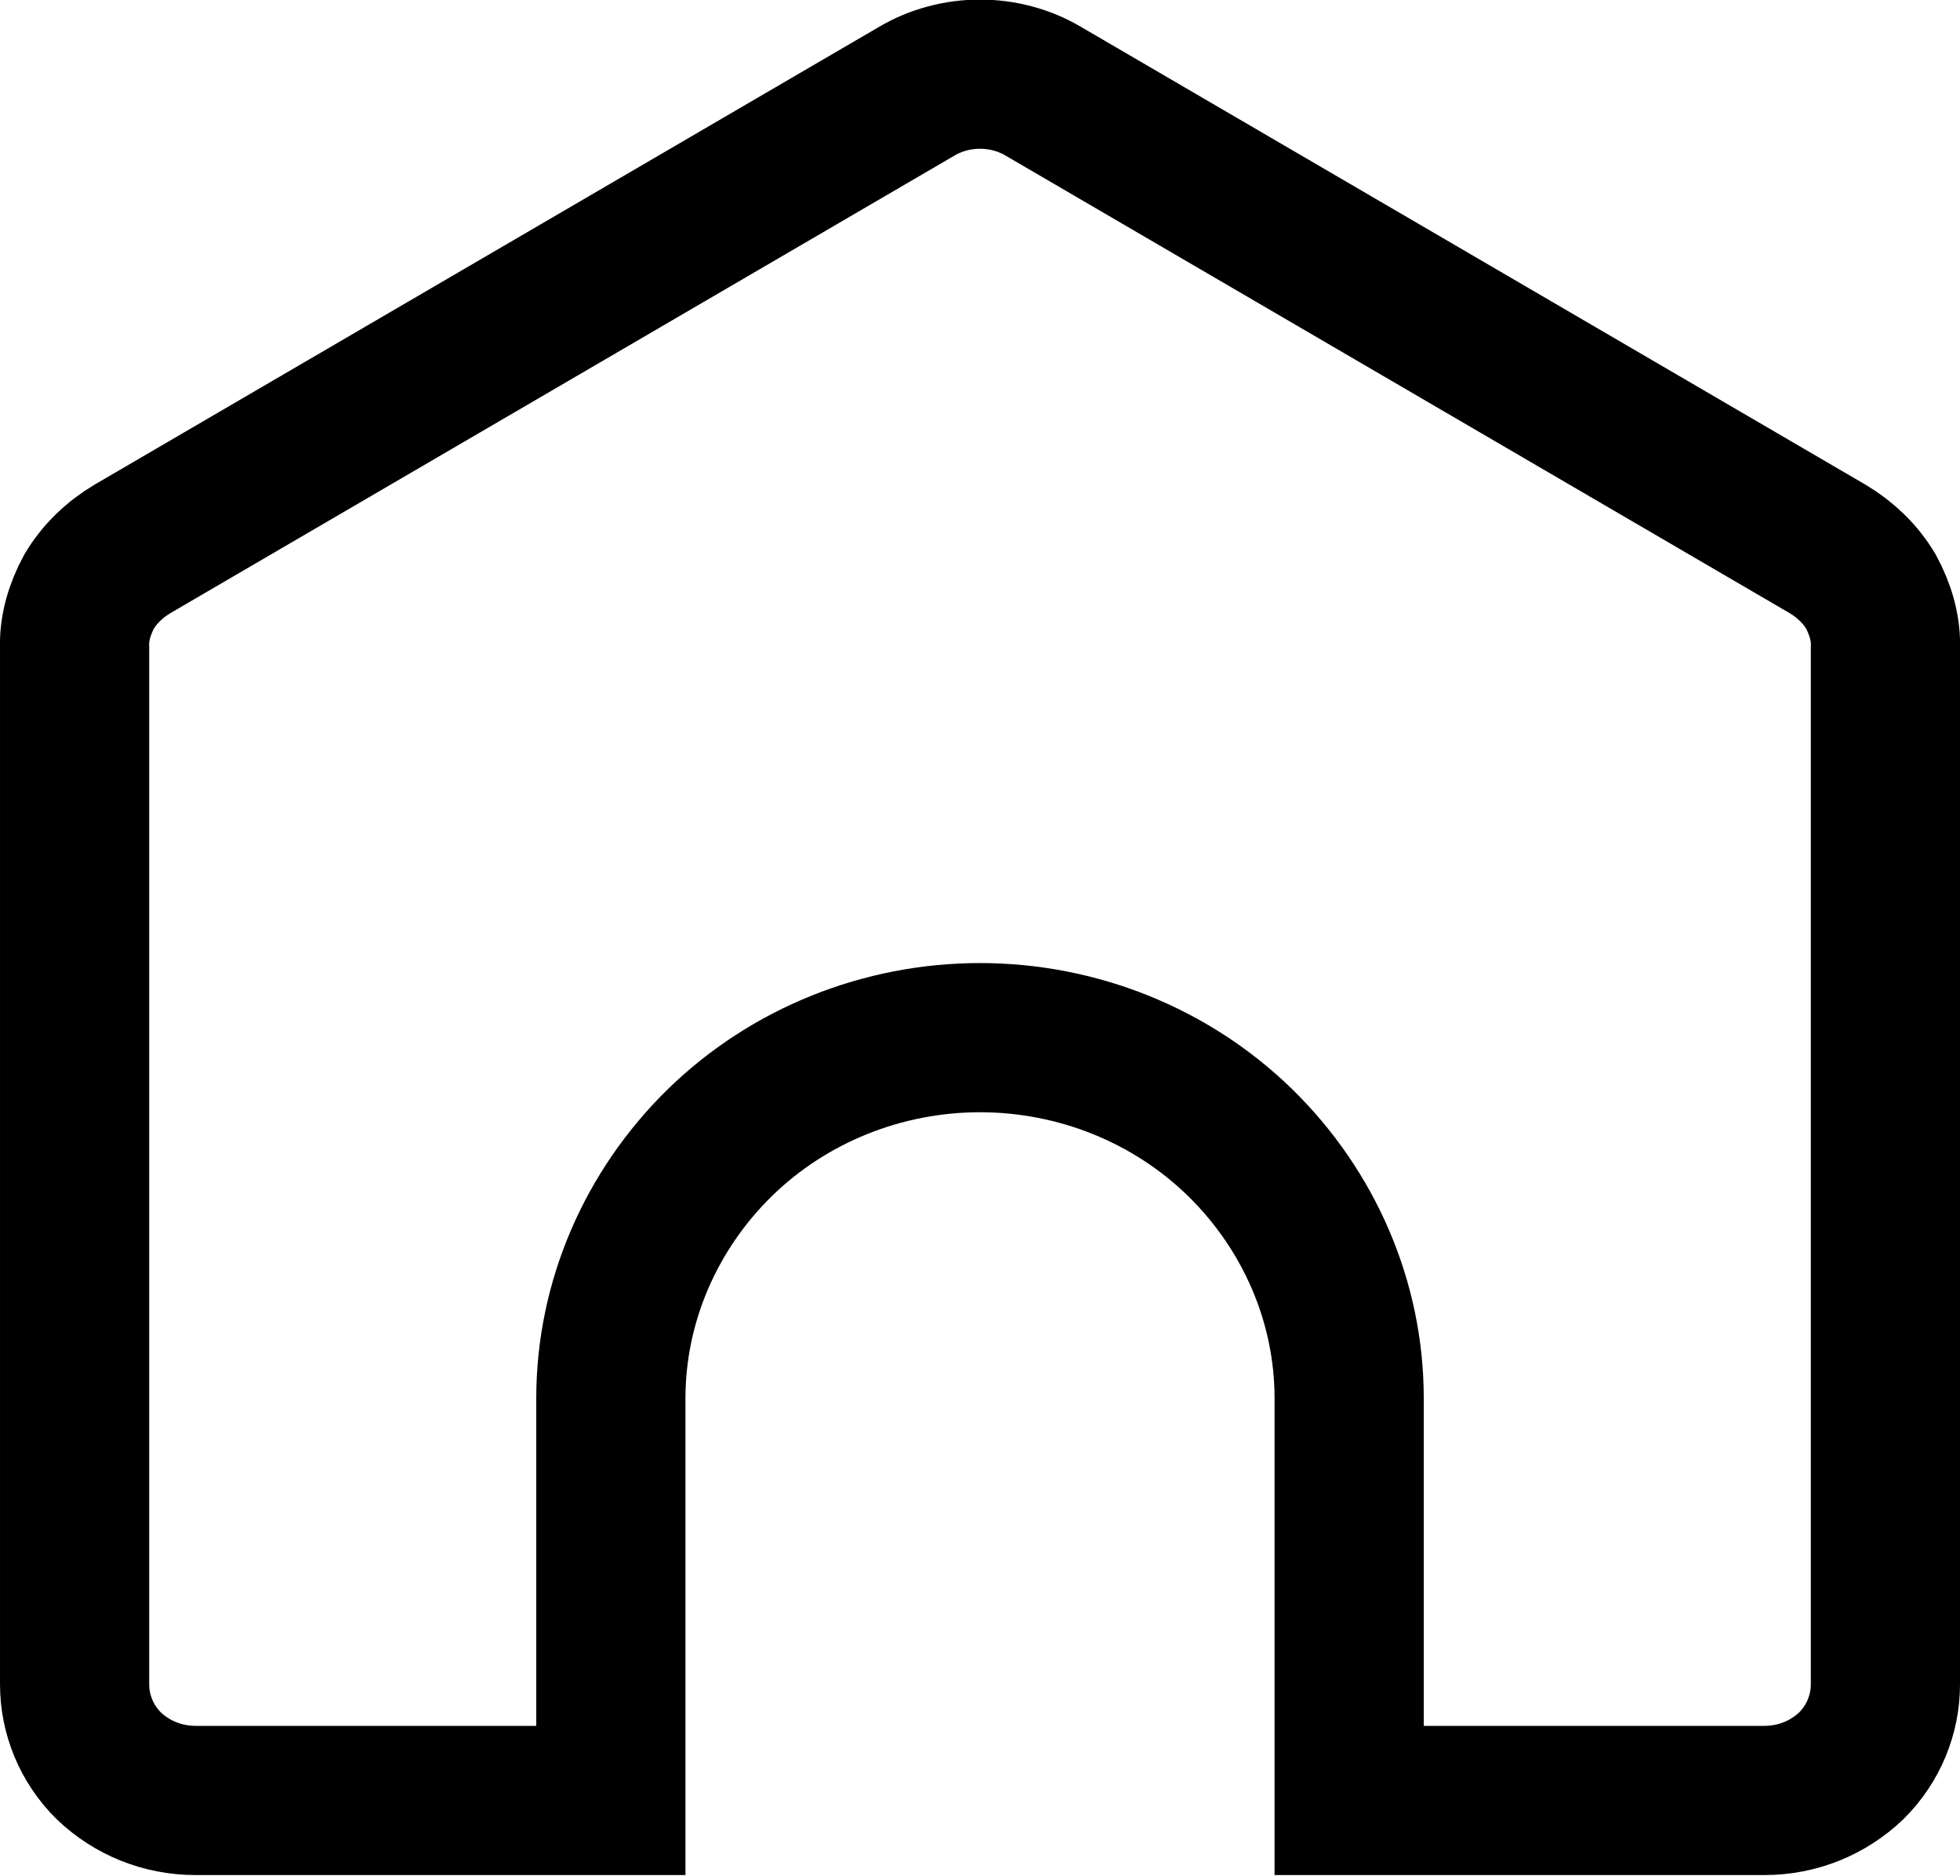
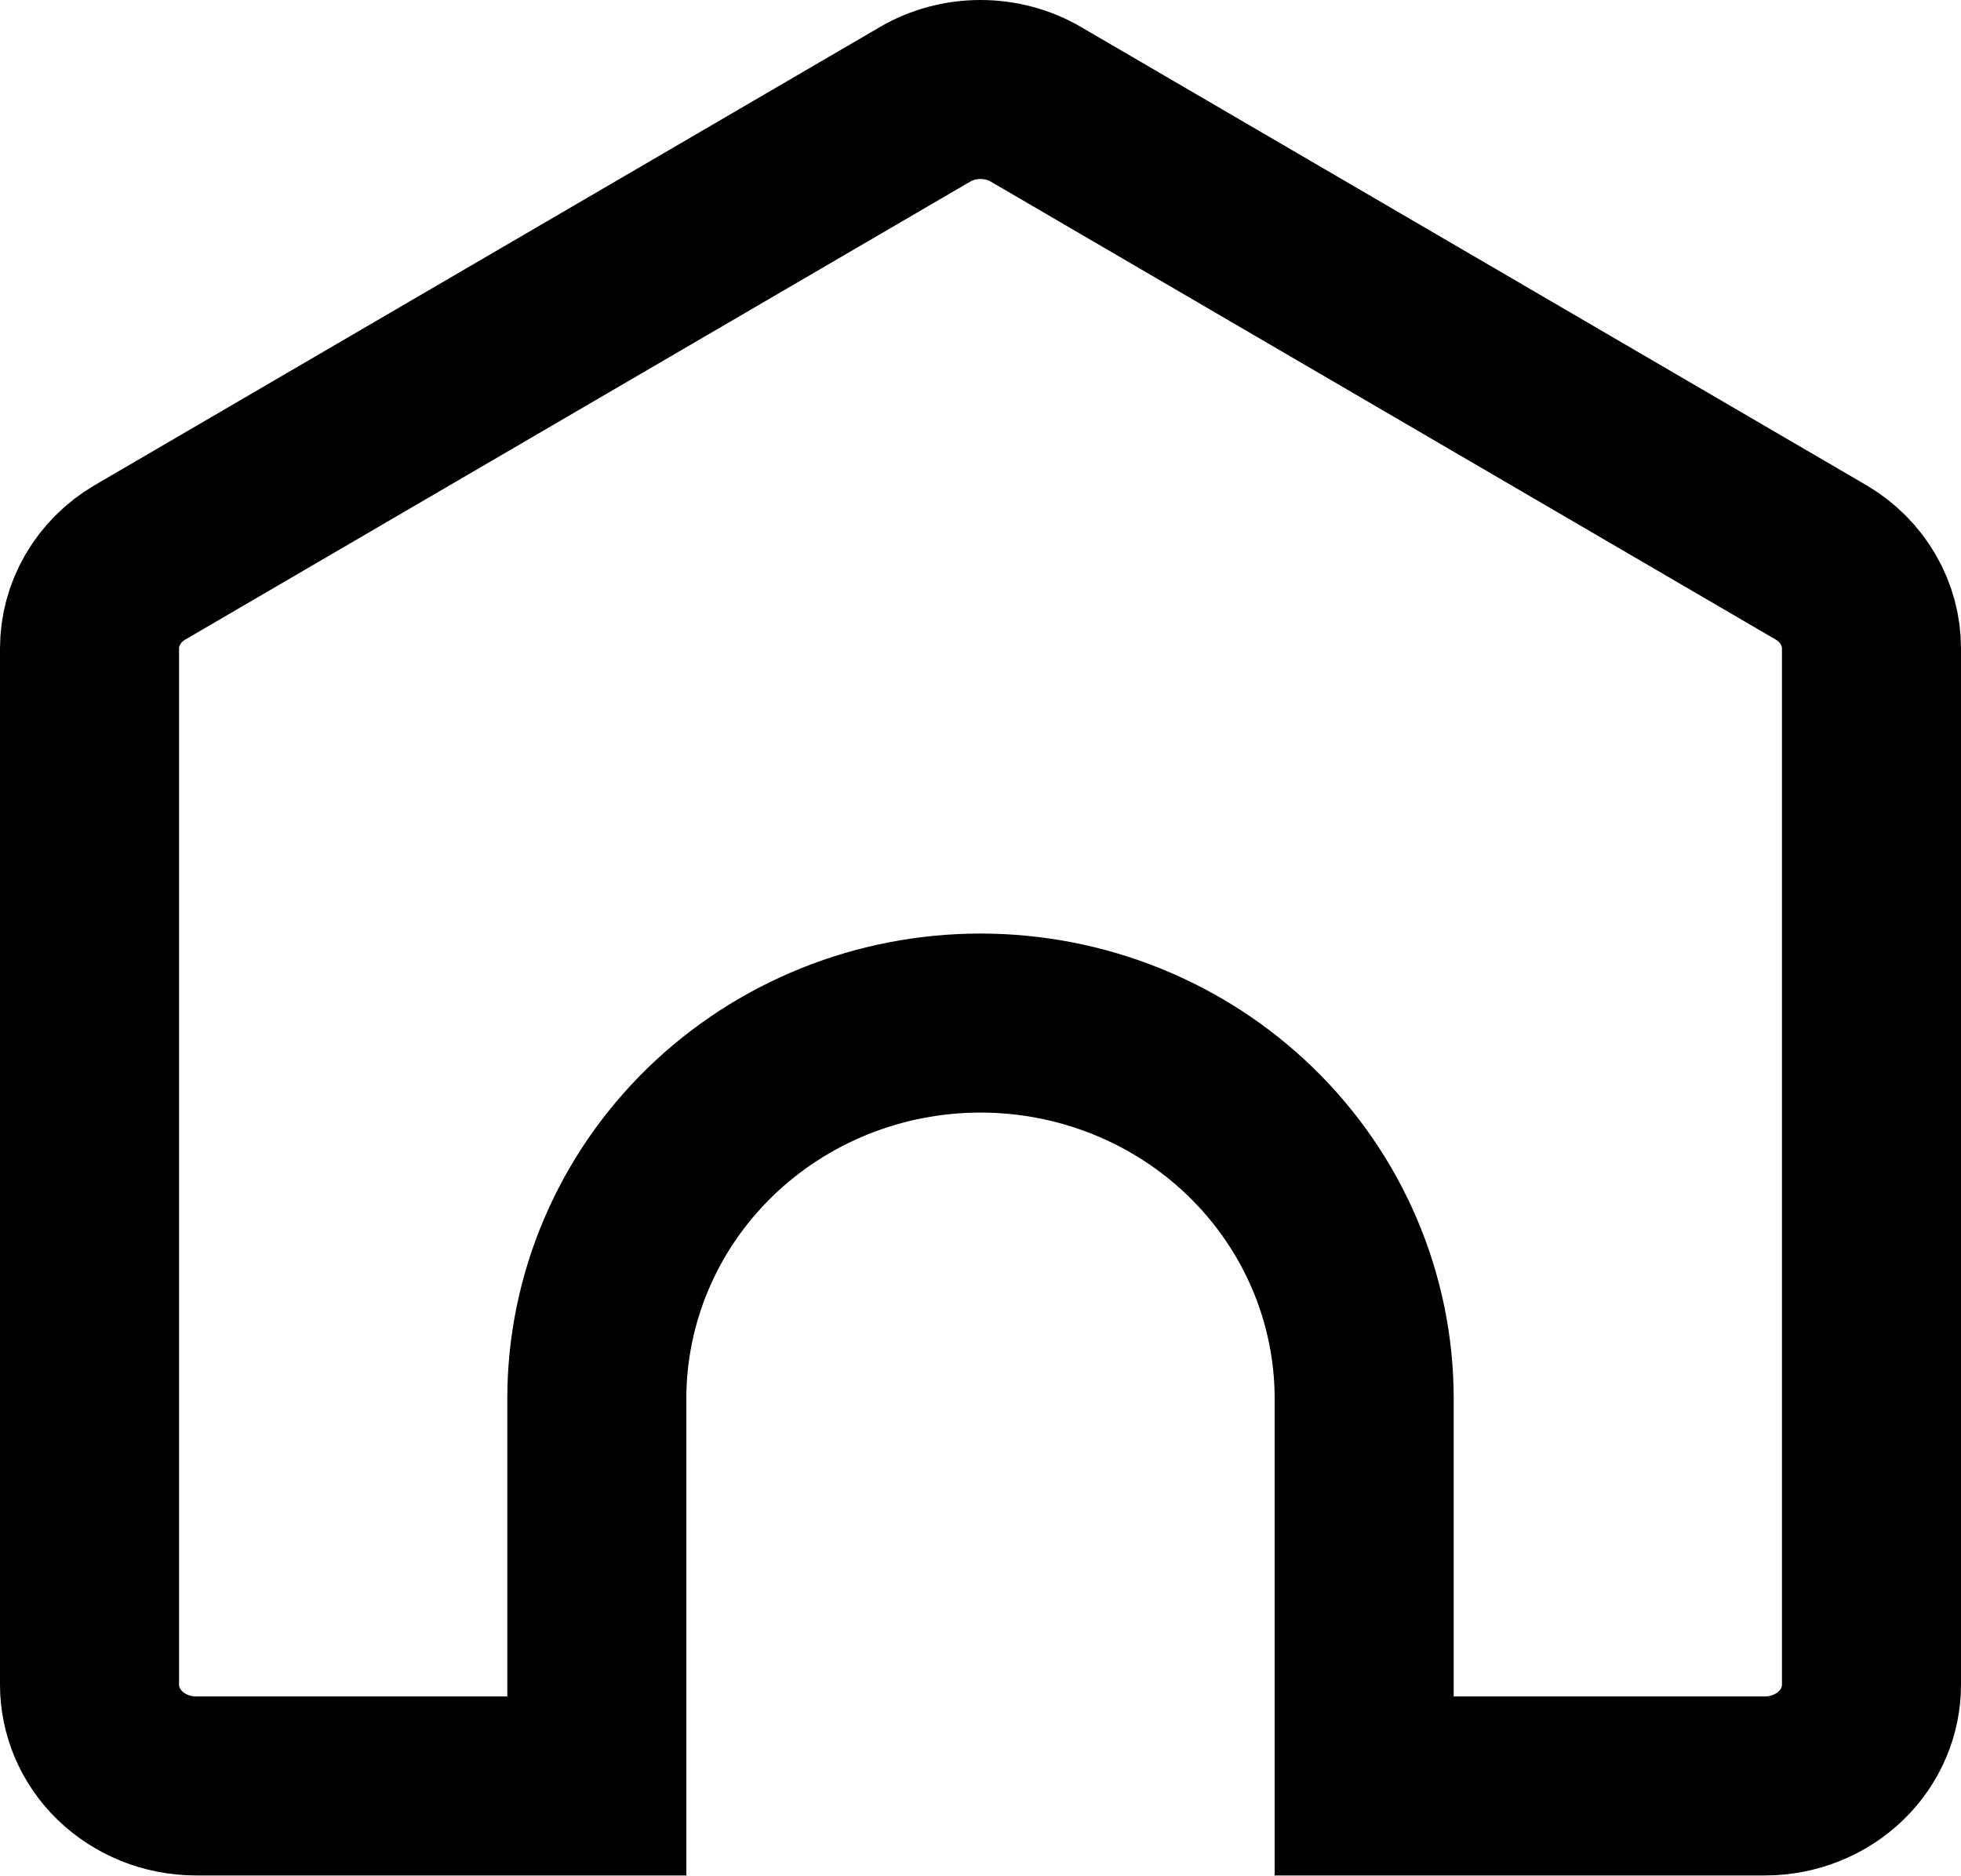
- <svg xmlns="http://www.w3.org/2000/svg" width="22.99" height="22" viewBox="2672.005 776.755 22.99 22" fill="none">
-   <path d="M2683.5 777.625C2683.76 777.625 2684.02 777.694 2684.24 777.824L2693.44 783.193C2693.65 783.317 2693.83 783.491 2693.95 783.694C2694.06 783.898 2694.13 784.126 2694.12 784.356V796.513C2694.12 796.866 2693.98 797.21 2693.72 797.468C2693.45 797.726 2693.09 797.875 2692.7 797.875H2687.83V793.157C2687.83 792.027 2687.36 790.949 2686.55 790.157C2685.74 789.367 2684.64 788.927 2683.5 788.927C2682.36 788.927 2681.26 789.367 2680.45 790.157C2679.64 790.949 2679.17 792.027 2679.17 793.157V797.875H2674.3C2673.91 797.875 2673.55 797.726 2673.28 797.468C2673.02 797.21 2672.88 796.866 2672.88 796.513V784.356C2672.87 784.126 2672.94 783.898 2673.05 783.694C2673.17 783.491 2673.35 783.317 2673.56 783.193L2682.76 777.824C2682.98 777.694 2683.24 777.625 2683.5 777.625Z" stroke="black" stroke-width="1.75" />
+ <svg xmlns="http://www.w3.org/2000/svg" width="23" height="22" viewBox="26.75 776.5 23 22" fill="none">
+   <path d="M38.25 777.55C38.482 777.55 38.709 777.611 38.904 777.726L48.105 783.095C48.291 783.203 48.441 783.355 48.544 783.532C48.647 783.709 48.7 783.907 48.7 784.106V796.263C48.7 796.568 48.576 796.867 48.345 797.092C48.112 797.318 47.791 797.45 47.45 797.45H42.75V792.907C42.75 791.729 42.269 790.605 41.422 789.781C40.576 788.958 39.434 788.501 38.25 788.501C37.066 788.501 35.924 788.958 35.078 789.781C34.231 790.605 33.75 791.729 33.75 792.907V797.45H29.05C28.709 797.45 28.388 797.318 28.155 797.092C27.924 796.867 27.8 796.568 27.8 796.263V784.106C27.8 783.907 27.853 783.709 27.956 783.532C28.059 783.355 28.209 783.203 28.395 783.095L37.596 777.726C37.791 777.611 38.018 777.55 38.25 777.55Z" stroke="black" stroke-width="2.1" />
</svg>
